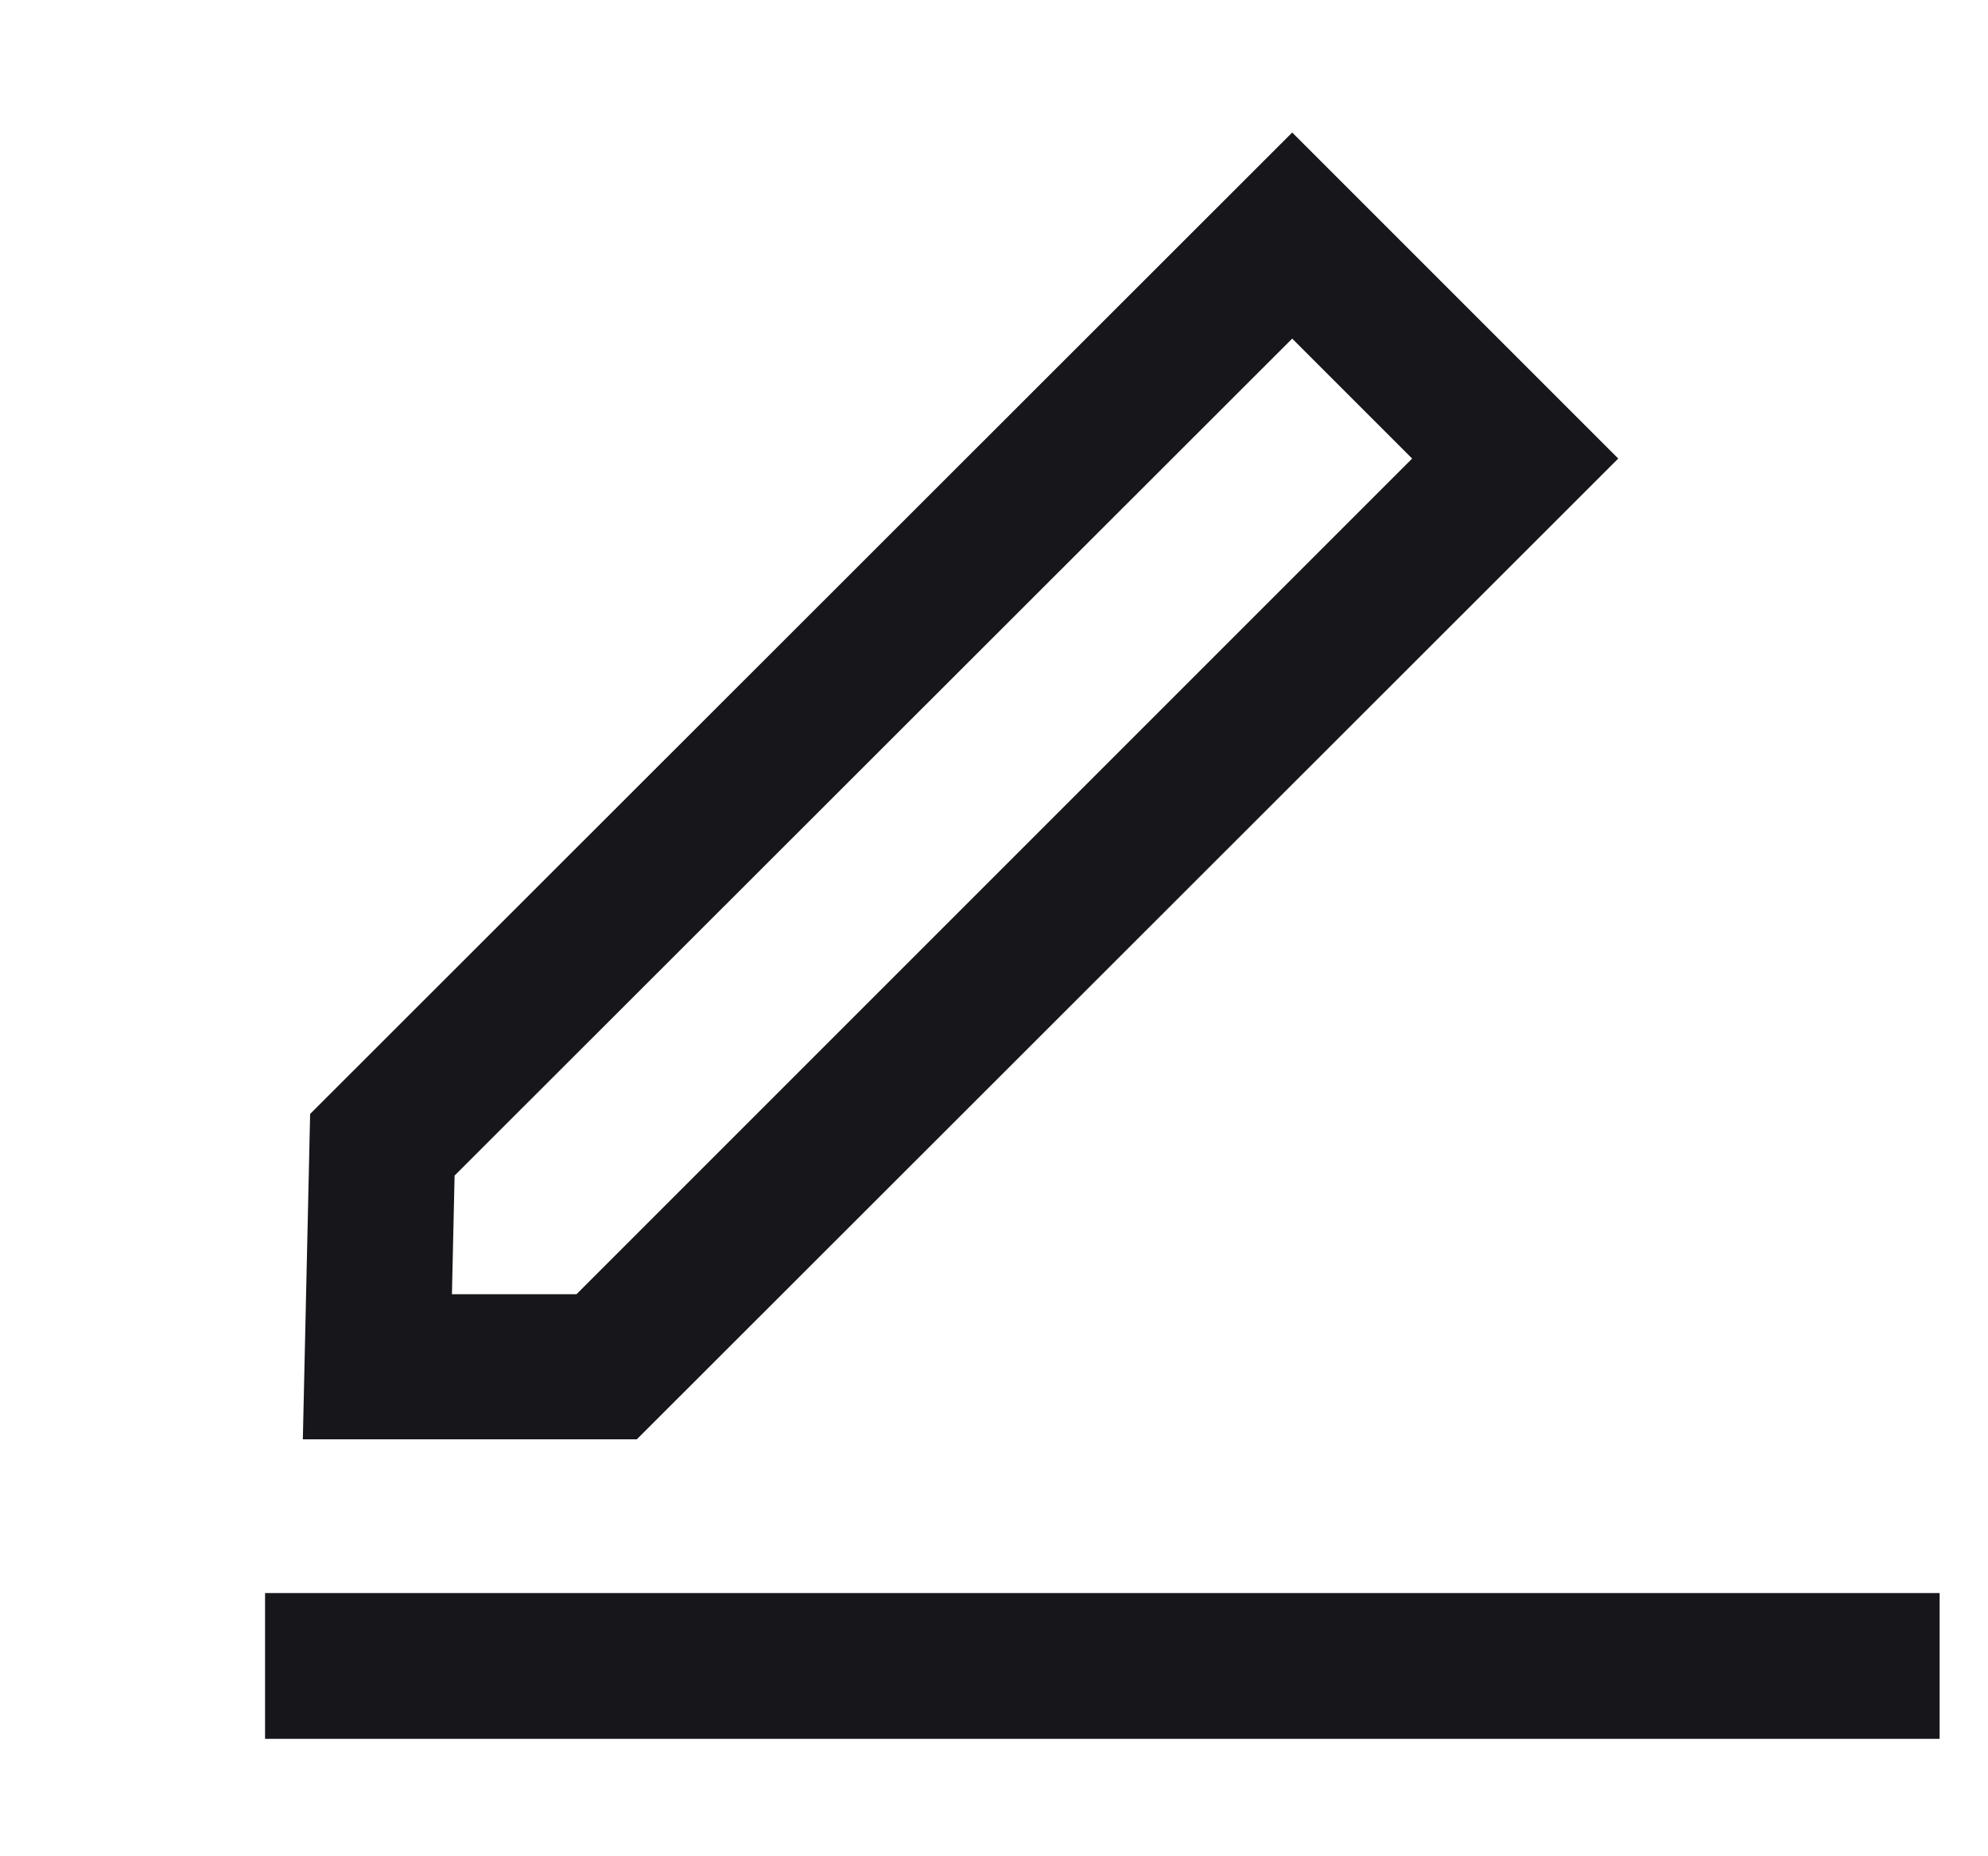
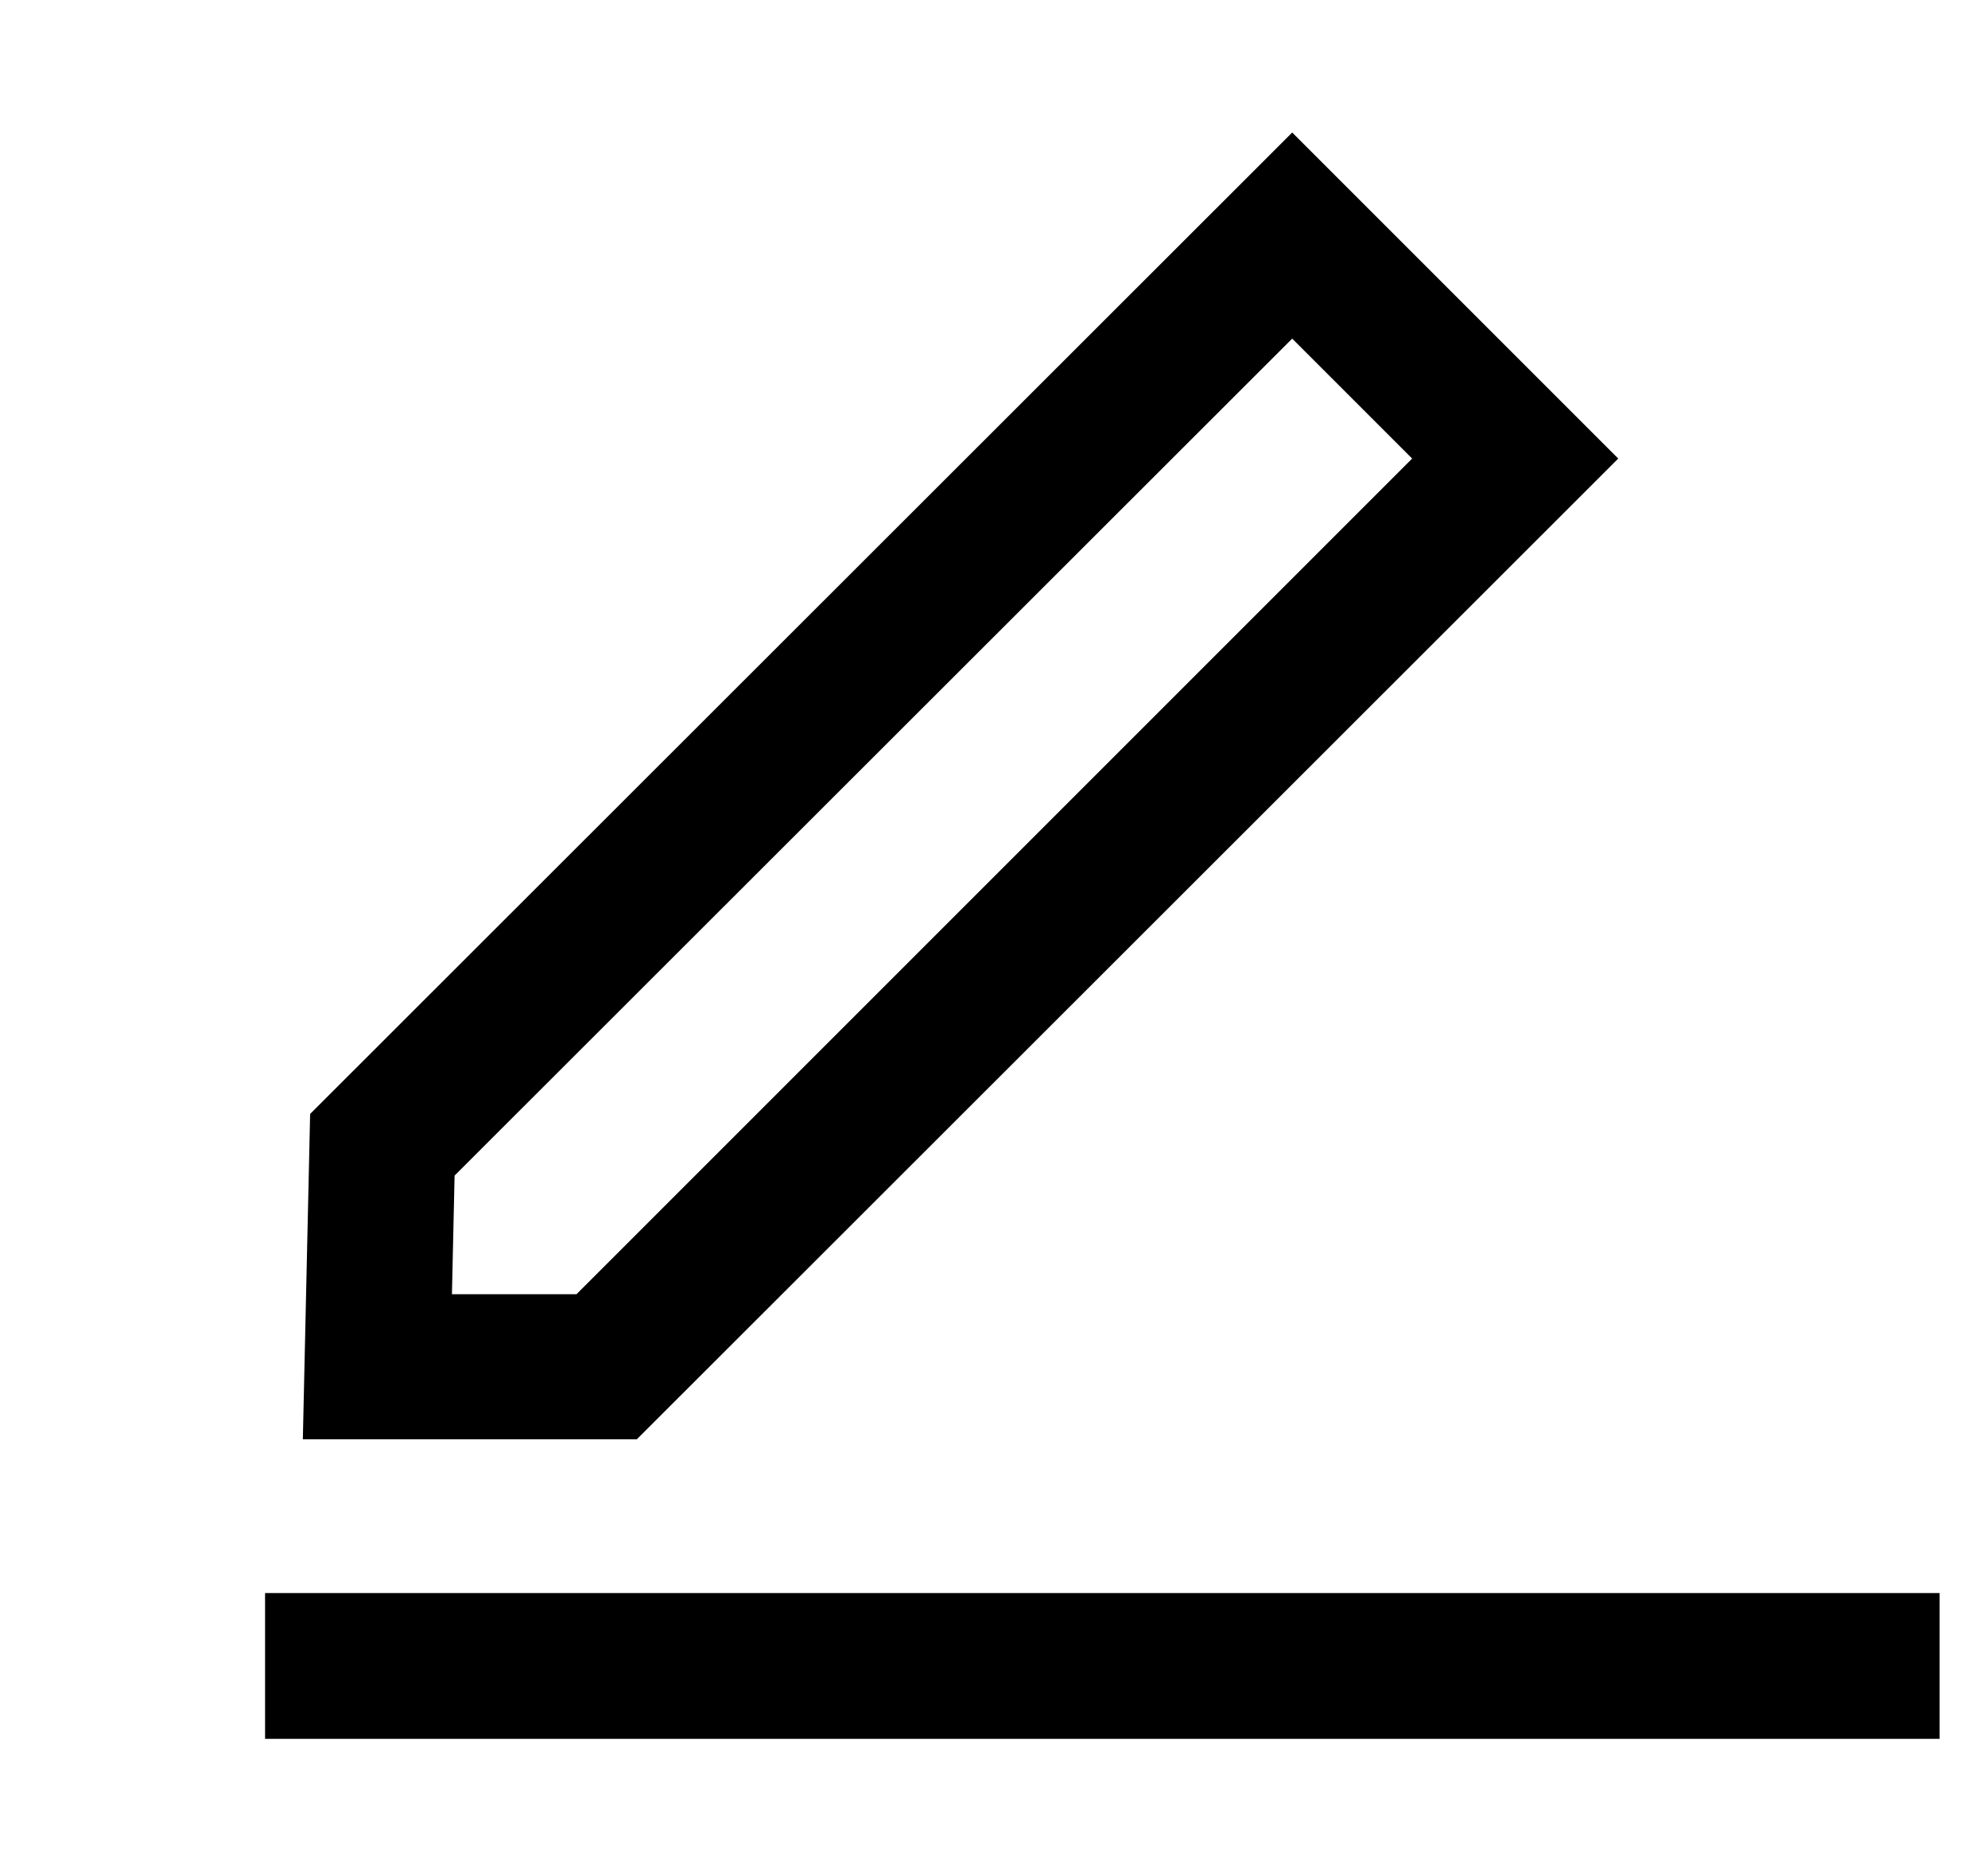
- <svg xmlns="http://www.w3.org/2000/svg" width="15" height="14" viewBox="0 0 15 14" fill="none">
-   <path d="M9.75 2.555L10.655 3.46L4.35 9.765H3.41L3.43 8.87L9.75 2.555ZM9.75 1L2.34 8.405L2.285 10.86H4.805L12.21 3.46L9.75 1Z" fill="#17171B" />
-   <path d="M2 12.57H14.635" stroke="#17171B" stroke-width="1.1" stroke-miterlimit="10" />
+ <svg xmlns="http://www.w3.org/2000/svg" viewBox="0 0 15 14" fill="none">
+   <path d="M9.75 2.555L10.655 3.46L4.35 9.765H3.41L3.43 8.87L9.75 2.555ZM9.75 1L2.34 8.405L2.285 10.86H4.805L12.21 3.46L9.75 1Z" fill="currentColor" />
+   <path d="M2 12.57H14.635" stroke="currentColor" stroke-width="1.1" stroke-miterlimit="10" />
</svg>
